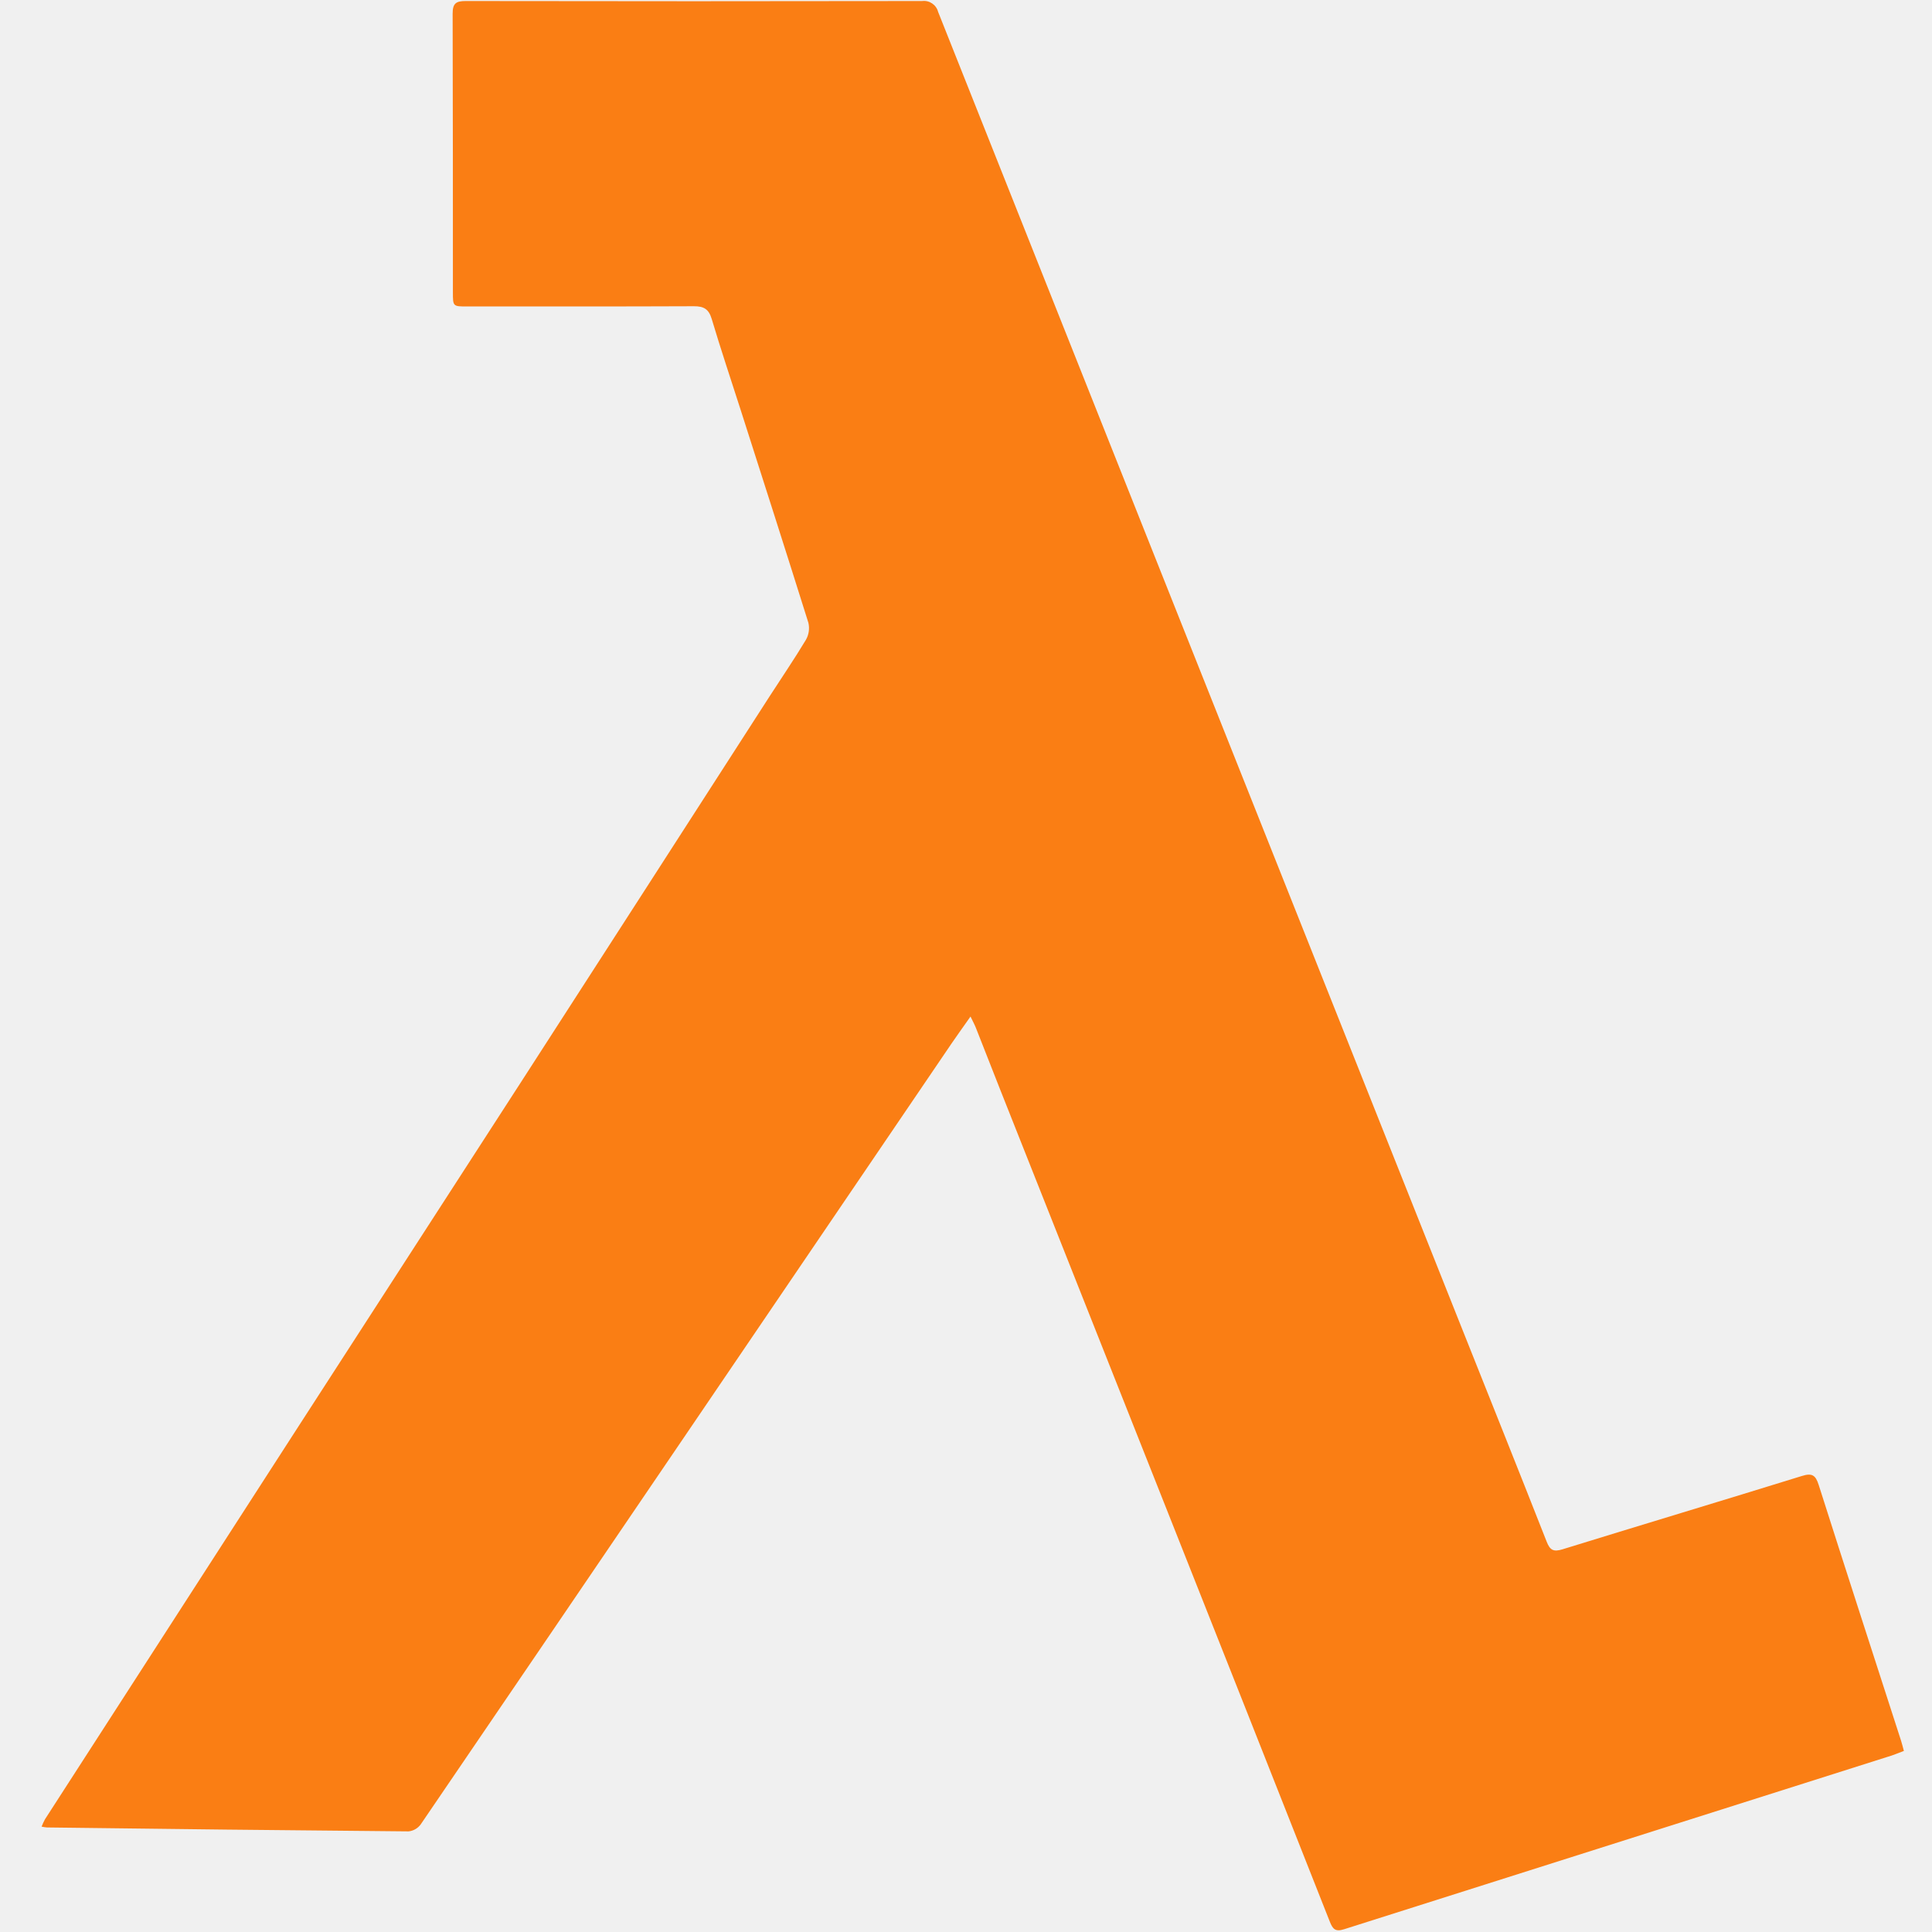
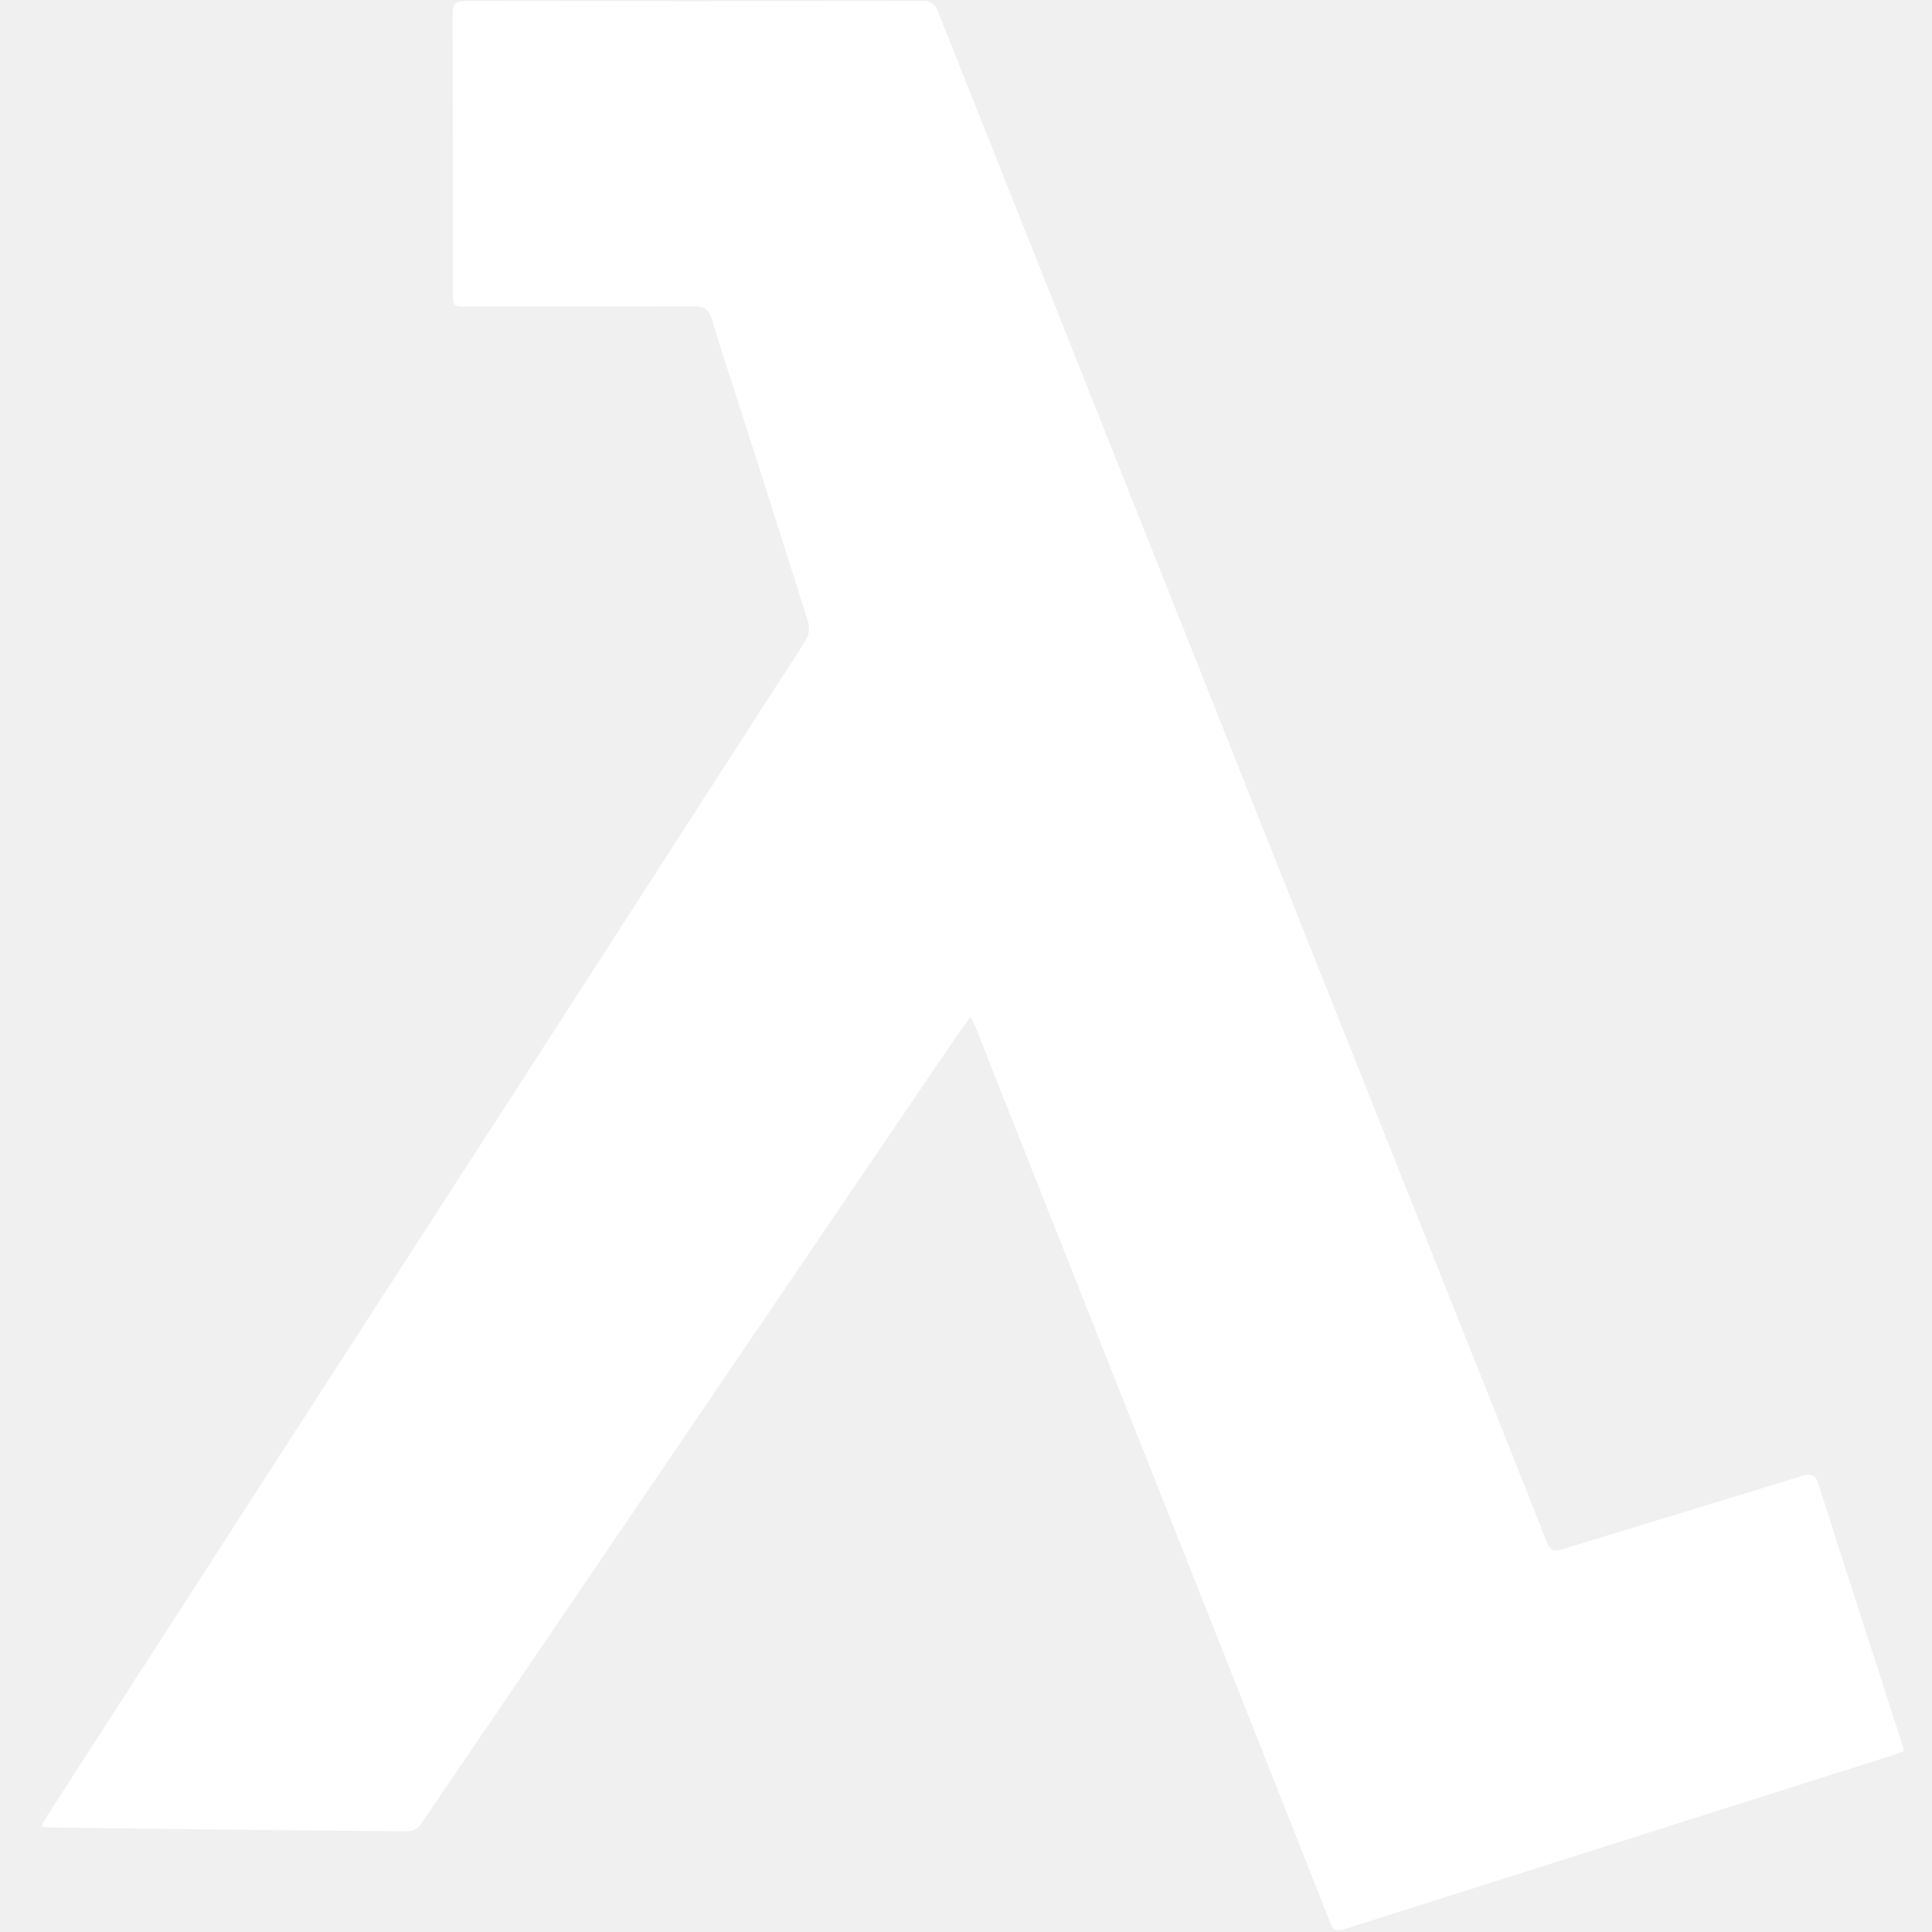
<svg xmlns="http://www.w3.org/2000/svg" height="50" viewBox="-3.023 -.22 420.923 433.54" width="50">
-   <path d="m208.45 227.89c-1.59 2.26-2.93 4.12-4.22 6q-30.86 45.42-61.7 90.83-28.69 42.24-57.44 84.43a3.88 3.88 0 0 1 -2.73 1.59q-40.59-.35-81.16-.88c-.3 0-.61-.09-1.2-.18a14.44 14.44 0 0 1 .76-1.65q28.31-43.89 56.62-87.76 25.11-38.88 50.25-77.74 27.86-43.18 55.69-86.42c2.74-4.25 5.59-8.42 8.19-12.75a5.26 5.26 0 0 0 .56-3.83c-5-15.94-10.1-31.84-15.19-47.74-2.18-6.81-4.46-13.58-6.5-20.43-.66-2.2-1.75-2.87-4-2.86-17 .07-33.9.05-50.85.05-3.22 0-3.23 0-3.23-3.18 0-20.84 0-41.68-.06-62.52 0-2.32.76-2.84 2.94-2.84q51.19.09 102.4 0a3.29 3.29 0 0 1 3.6 2.43q27 67.91 54 135.77 31.5 79.14 63 158.3c6.52 16.38 13.09 32.75 19.54 49.17.77 2 1.57 2.38 3.59 1.76 17.89-5.53 35.82-10.91 53.7-16.45 2.25-.7 3.07-.23 3.77 2 6.1 19.17 12.32 38.3 18.5 57.45.21.66.37 1.33.62 2.25-1.28.47-2.48 1-3.71 1.34q-61 19.33-121.93 38.68c-1.94.61-2.52-.05-3.17-1.68q-18.61-47.16-37.31-94.28-18.29-46.14-36.6-92.28c-1.83-4.62-3.63-9.26-5.46-13.88-.29-.79-.69-1.48-1.27-2.7z" fill="#fa7e14" />
+   <path d="m208.45 227.89c-1.59 2.26-2.93 4.12-4.22 6q-30.86 45.42-61.7 90.83-28.69 42.24-57.44 84.43a3.88 3.88 0 0 1 -2.73 1.59q-40.59-.35-81.16-.88c-.3 0-.61-.09-1.2-.18a14.44 14.44 0 0 1 .76-1.65q28.31-43.89 56.62-87.76 25.11-38.88 50.25-77.74 27.86-43.18 55.69-86.42c2.74-4.25 5.59-8.42 8.19-12.75a5.26 5.26 0 0 0 .56-3.83c-5-15.94-10.1-31.84-15.19-47.74-2.18-6.81-4.46-13.58-6.5-20.43-.66-2.2-1.75-2.87-4-2.86-17 .07-33.9.05-50.85.05-3.22 0-3.23 0-3.23-3.18 0-20.84 0-41.68-.06-62.52 0-2.32.76-2.84 2.94-2.84q51.19.09 102.4 0a3.29 3.29 0 0 1 3.6 2.43q27 67.91 54 135.77 31.5 79.14 63 158.3c6.52 16.38 13.09 32.75 19.54 49.17.77 2 1.57 2.38 3.59 1.76 17.89-5.53 35.82-10.91 53.7-16.45 2.25-.7 3.07-.23 3.77 2 6.1 19.17 12.32 38.3 18.5 57.45.21.66.37 1.33.62 2.25-1.28.47-2.48 1-3.71 1.34q-61 19.33-121.93 38.68c-1.94.61-2.52-.05-3.17-1.68q-18.61-47.16-37.31-94.28-18.29-46.14-36.6-92.28c-1.83-4.62-3.63-9.26-5.46-13.88-.29-.79-.69-1.48-1.27-2.7z" fill="#fff" />
</svg>
